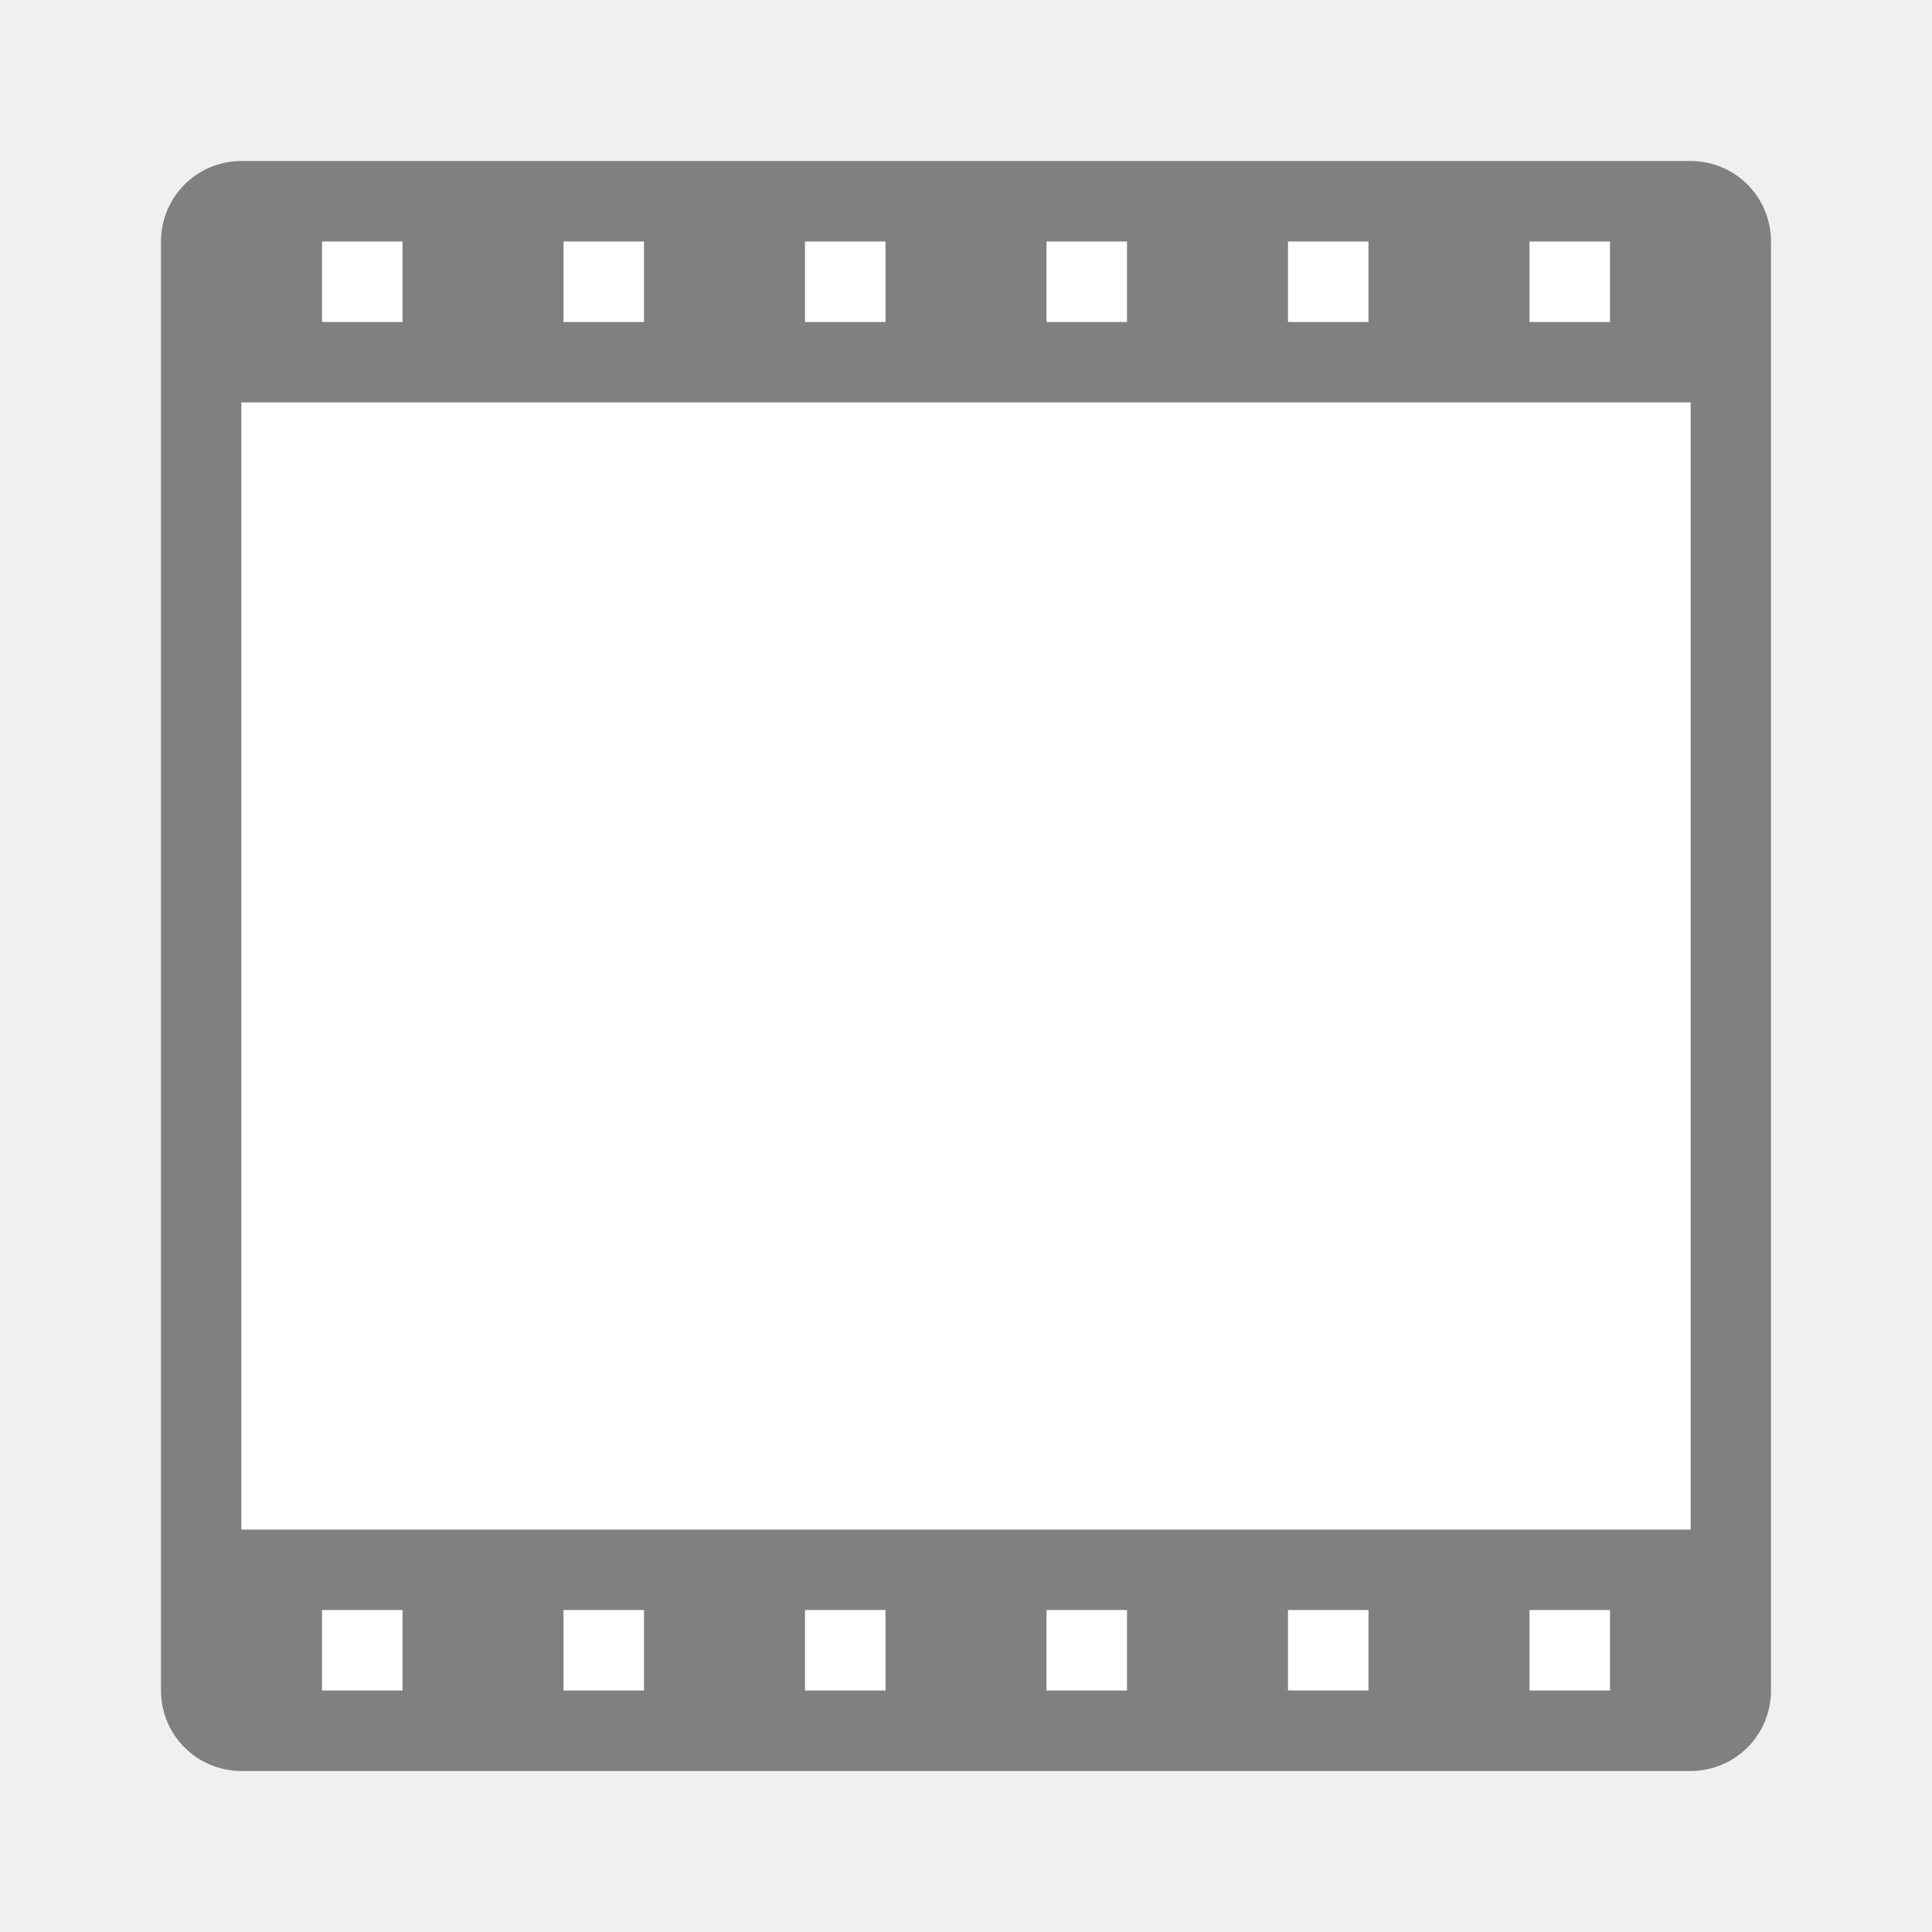
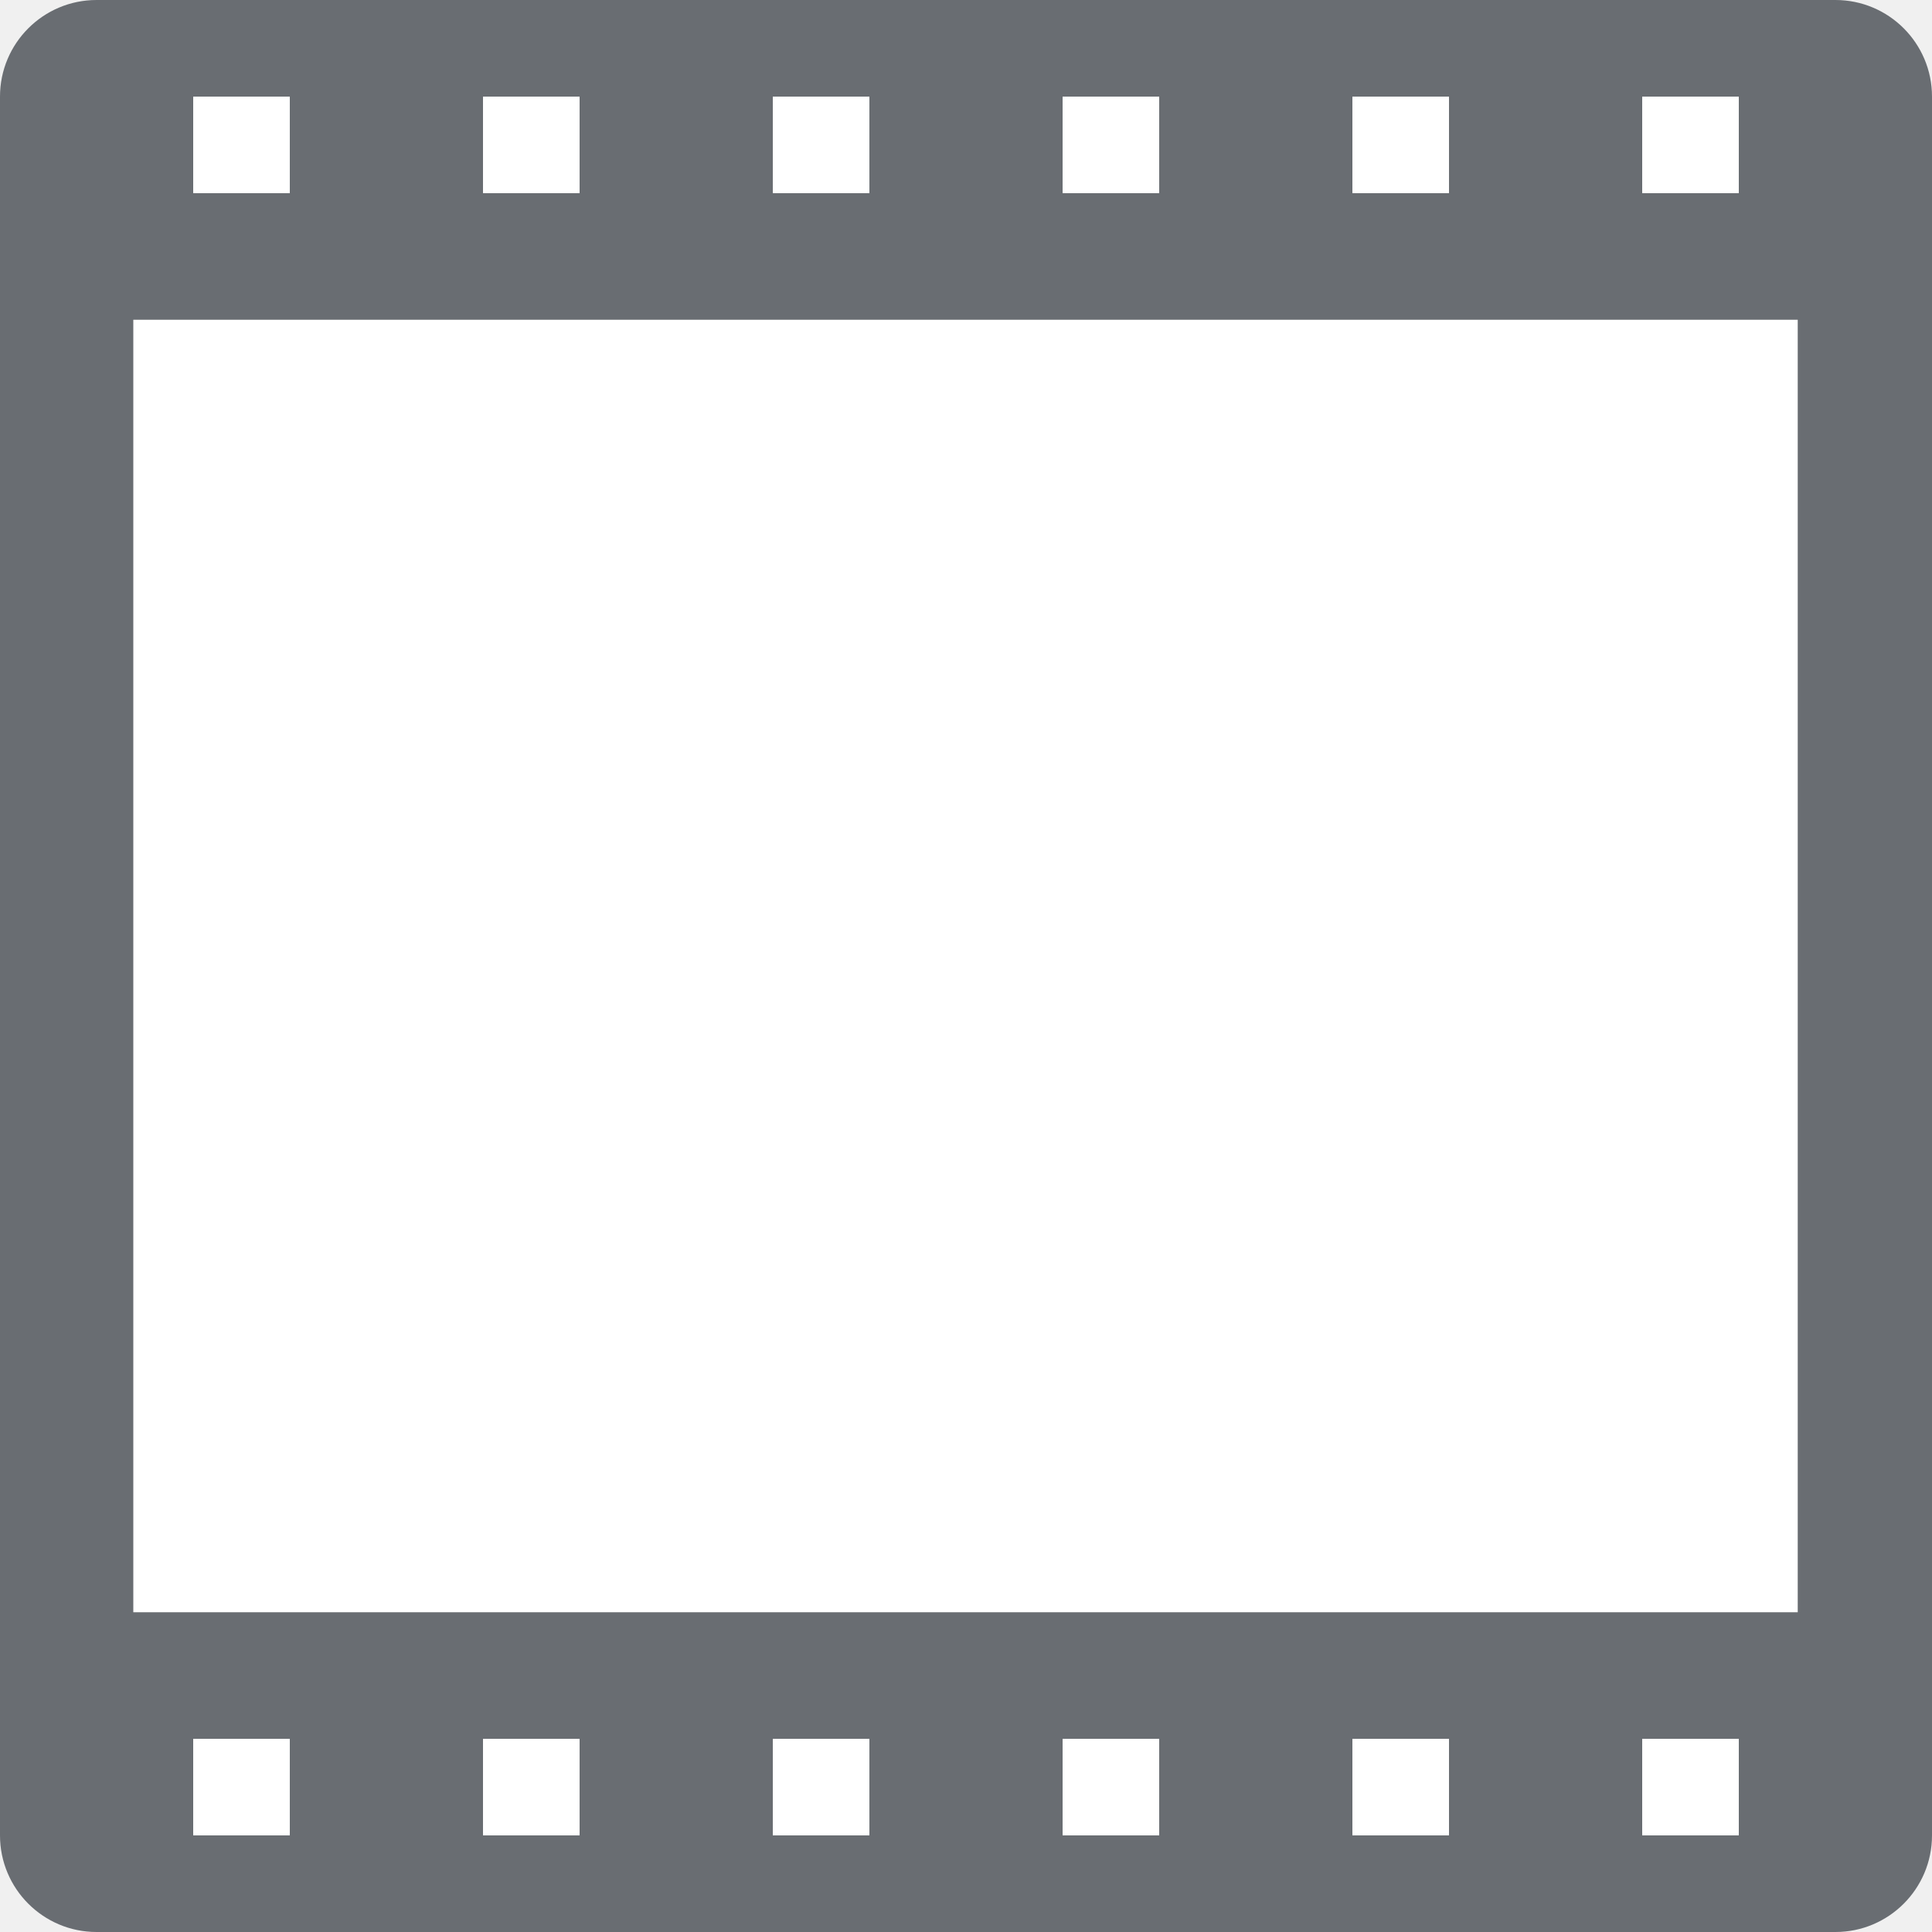
- <svg xmlns="http://www.w3.org/2000/svg" viewBox="0 0 24 24">
-   <path d="m3 2c-.554 0-1 .446-1 1v18c0 .554.446 1 1 1h18c.554 0 1-.446 1-1v-18c0-.554-.446-1-1-1zm0 3h18v14h-18z" fill="#808080" />
-   <g fill="#fff">
-     <path d="m4 3v1h1v-1zm3 0v1h1v-1zm3 0v1h1v-1zm3 0v1h1v-1zm3 0v1h1v-1zm3 0v1h1v-1z" />
-     <path d="m3 5h18v14h-18z" />
-     <path d="m4 20v1h1v-1zm3 0v1h1v-1zm3 0v1h1v-1zm3 0v1h1v-1zm3 0v1h1v-1zm3 0v1h1v-1z" />
-   </g>
+ <svg xmlns="http://www.w3.org/2000/svg" viewBox="0 0 20 20">
+   <path d="M3,2A1,1,0,0,0,2,3V21a1,1,0,0,0,1,1H21a1,1,0,0,0,1-1V3a1,1,0,0,0-1-1Z" transform="translate(-2 -2)" fill="#696d72" />
+   <path d="M4,3V4H5V3ZM7,3V4H8V3Zm3,0V4h1V3Zm3,0V4h1V3Zm3,0V4h1V3Zm3,0V4h1V3Z" transform="translate(-2 -2)" fill="#fff" />
+   <path d="M4,20v1H5V20Zm3,0v1H8V20Zm3,0v1h1V20Zm3,0v1h1V20Zm3,0v1h1V20Zm3,0v1h1V20Z" transform="translate(-2 -2)" fill="#fff" />
+   <rect x="1.38" y="3.31" width="17.23" height="13.38" fill="#fff" />
</svg>
